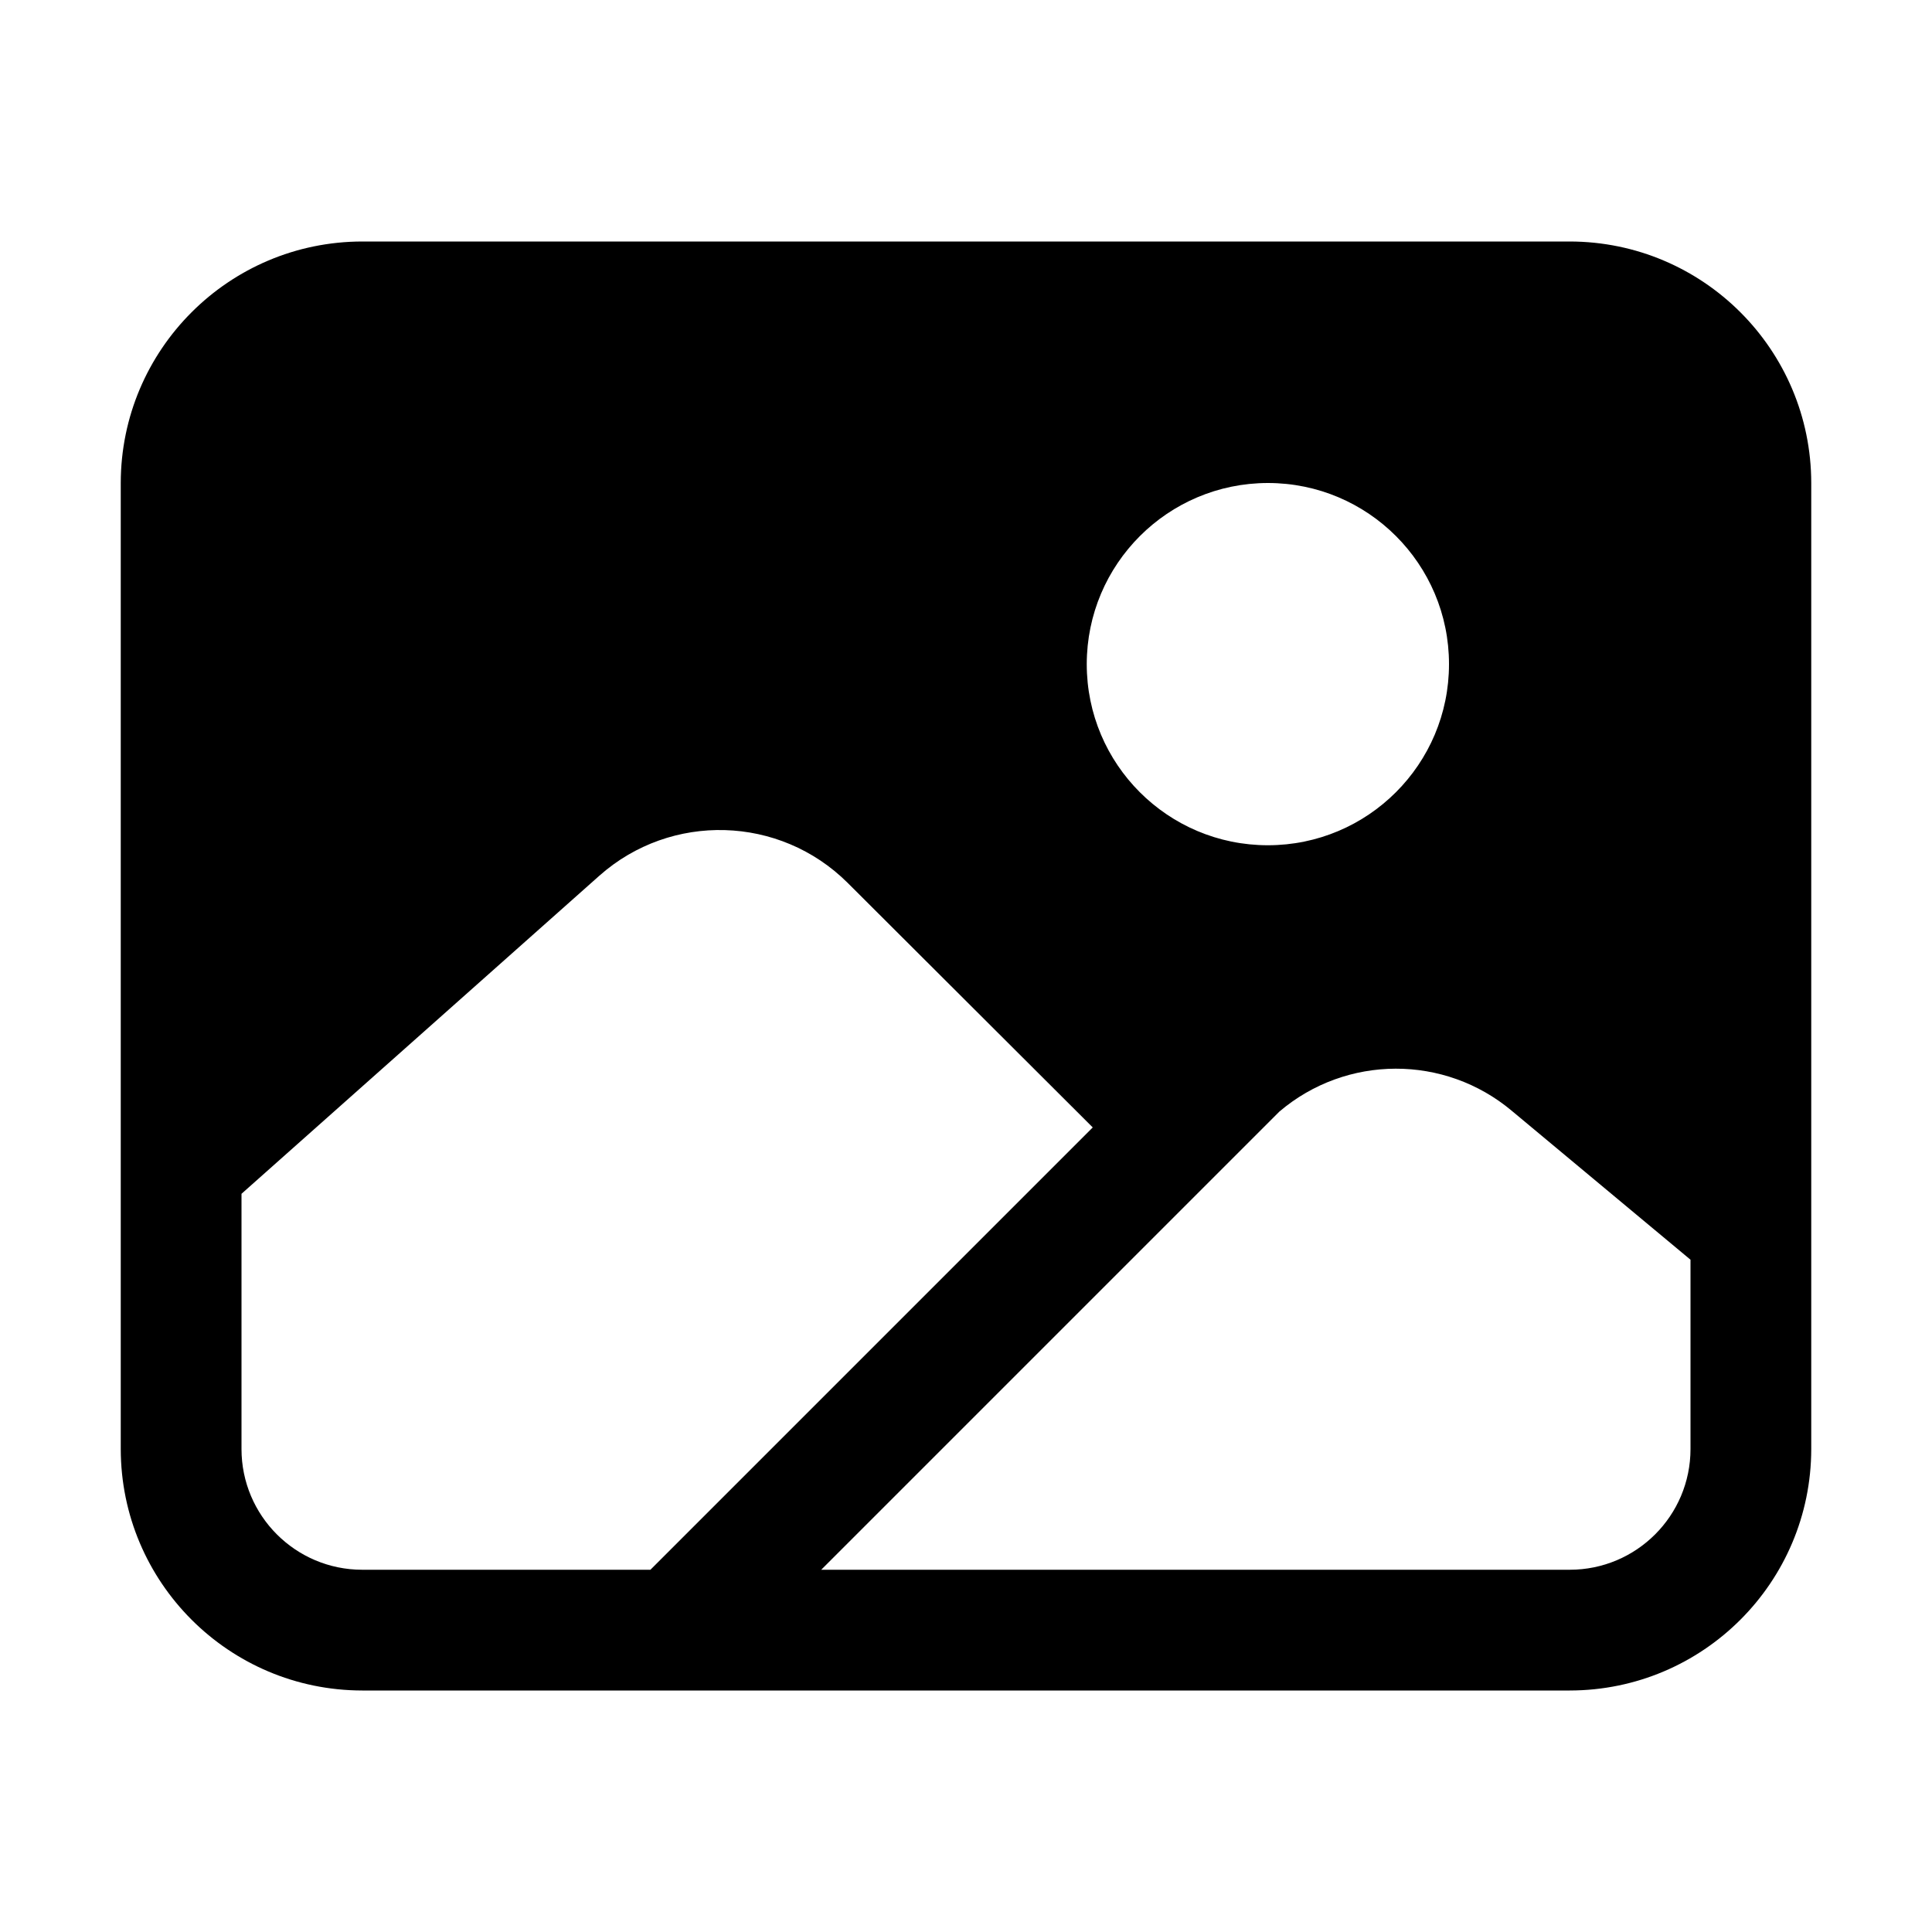
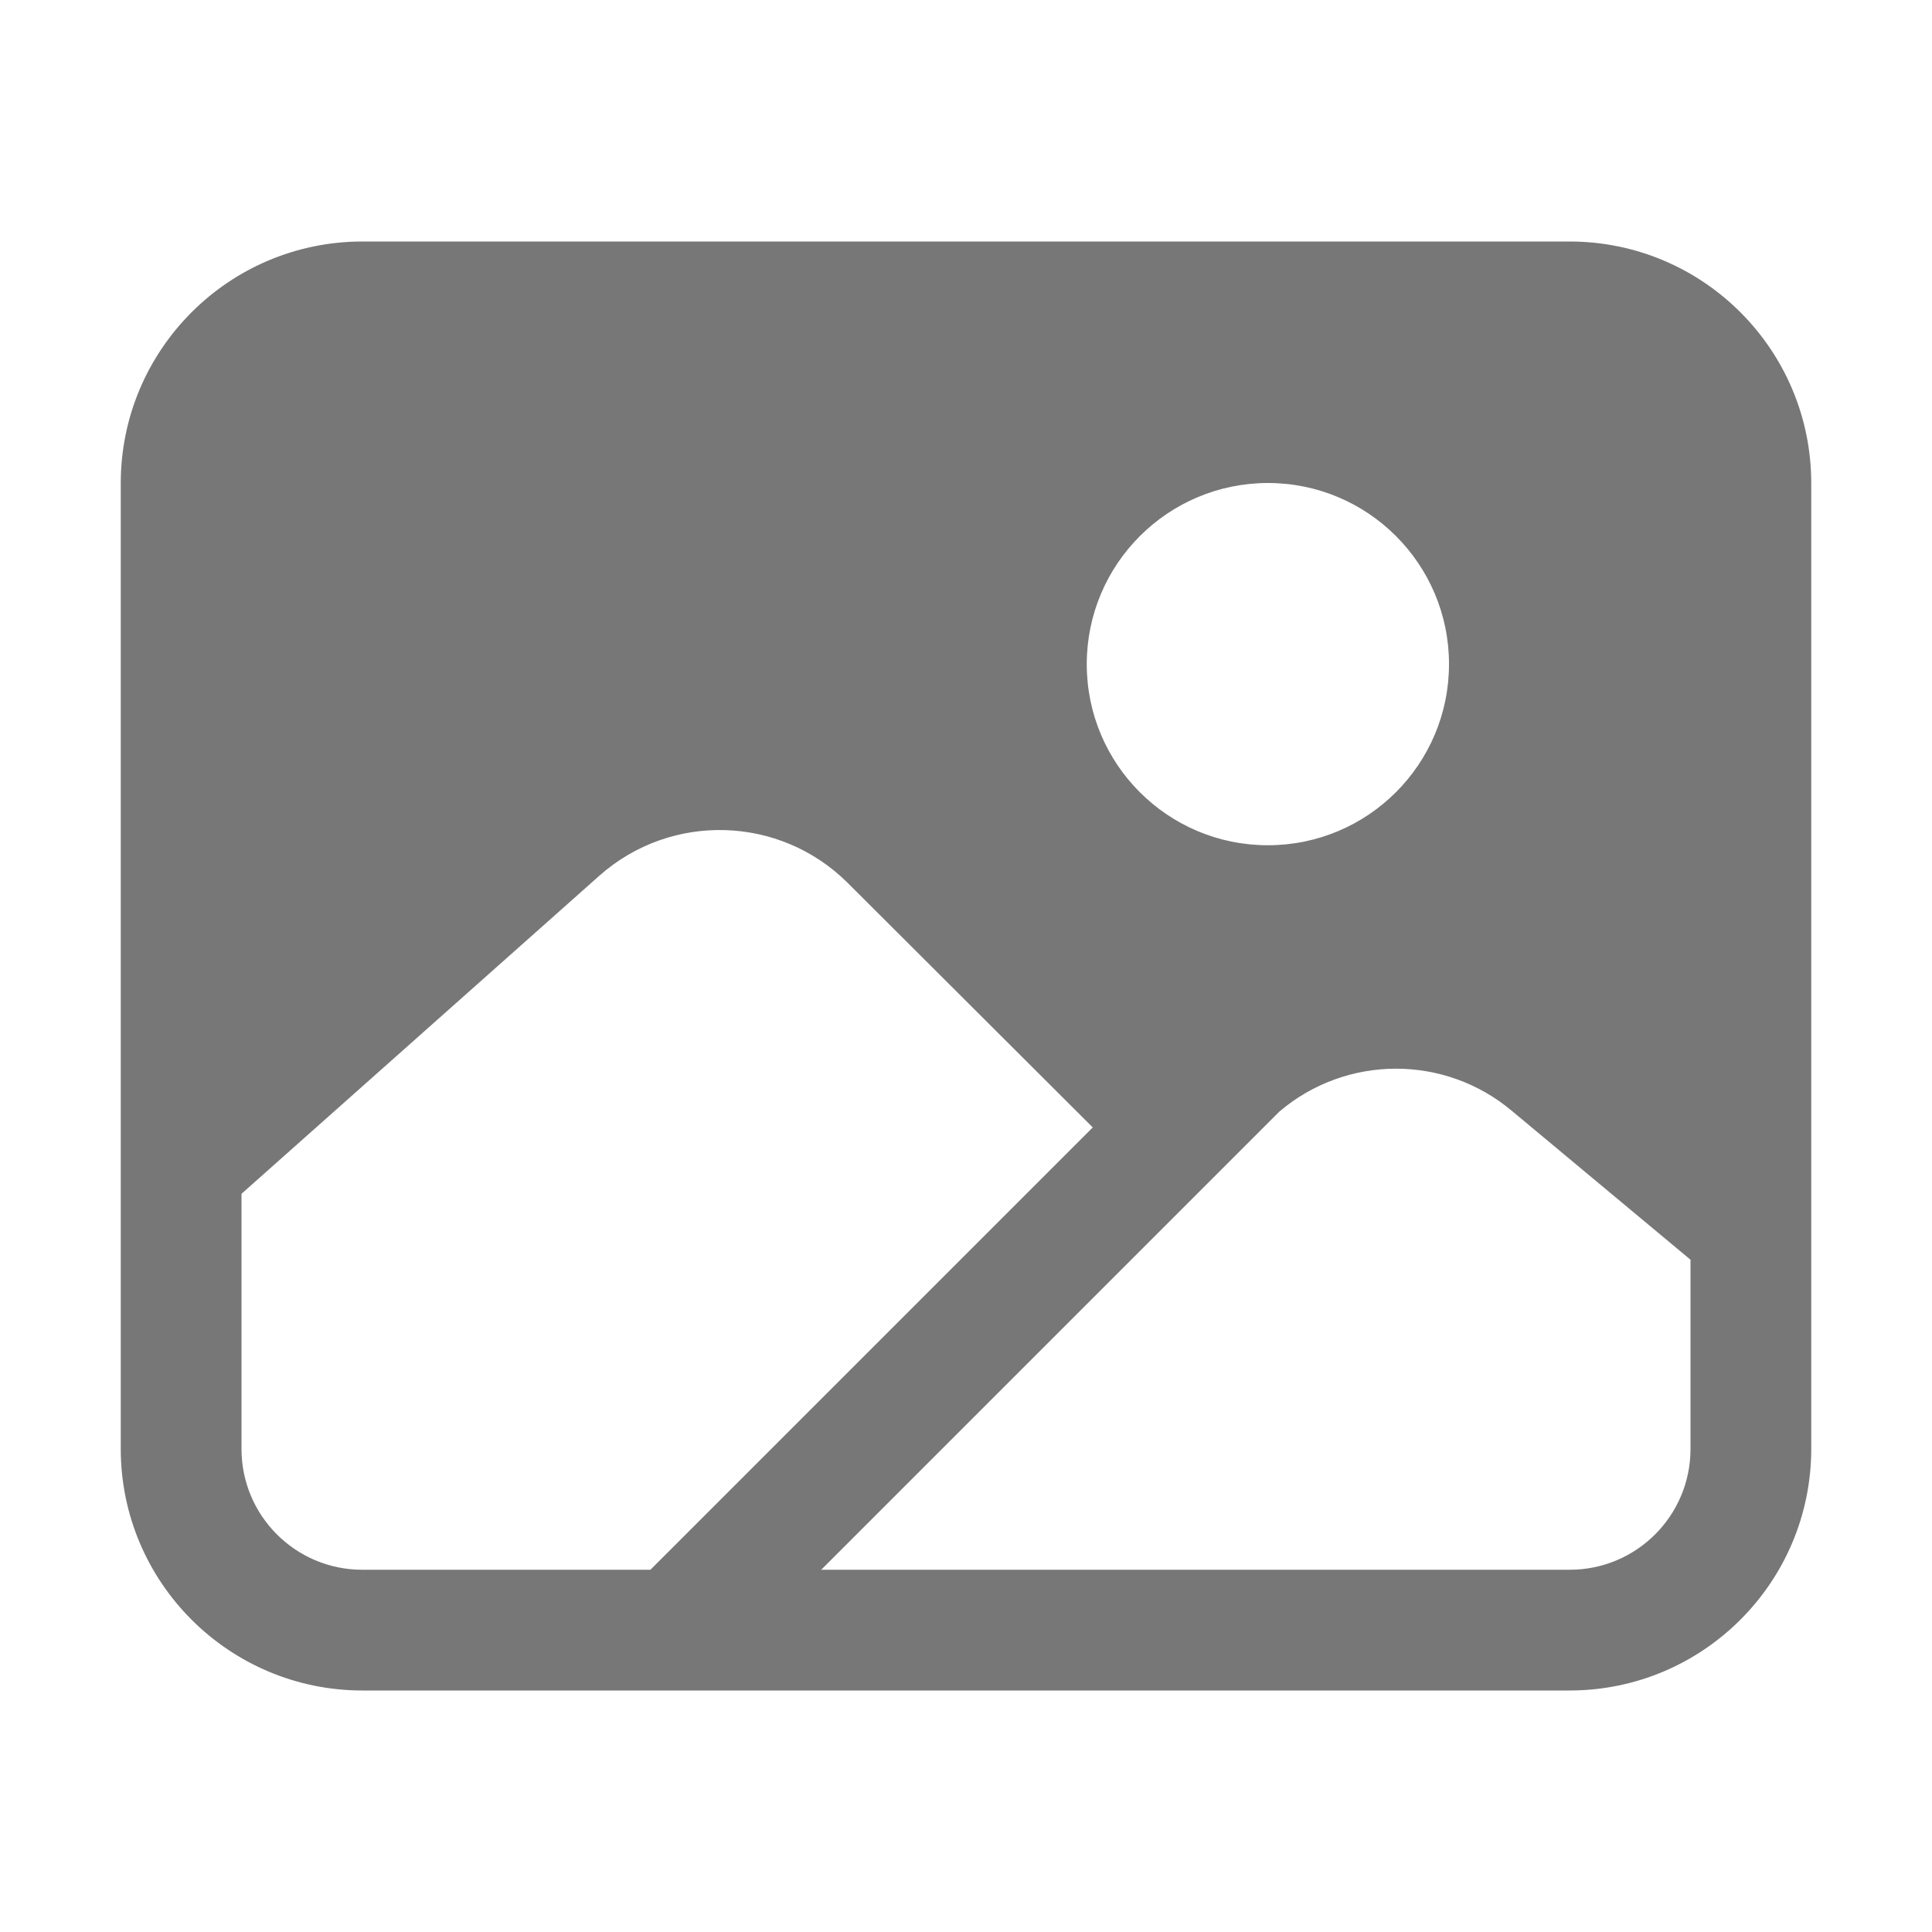
- <svg xmlns="http://www.w3.org/2000/svg" width="512" height="512" viewBox="0 0 512 512">
+ <svg xmlns="http://www.w3.org/2000/svg" width="512" height="512" viewBox="0 0 512 512" fill="#777">
  <path d="M416,64H96a64.07,64.07,0,0,0-64,64V384a64.07,64.07,0,0,0,64,64H416a64.07,64.07,0,0,0,64-64V128A64.07,64.07,0,0,0,416,64Zm-80,64a48,48,0,1,1-48,48A48.05,48.05,0,0,1,336,128ZM96,416a32,32,0,0,1-32-32V316.37l94.84-84.3a48.06,48.06,0,0,1,65.8,1.9l64.95,64.81L172.37,416Zm352-32a32,32,0,0,1-32,32H217.63L339.05,294.58a47.72,47.72,0,0,1,61.64-.16L448,333.84Z" />
</svg>
